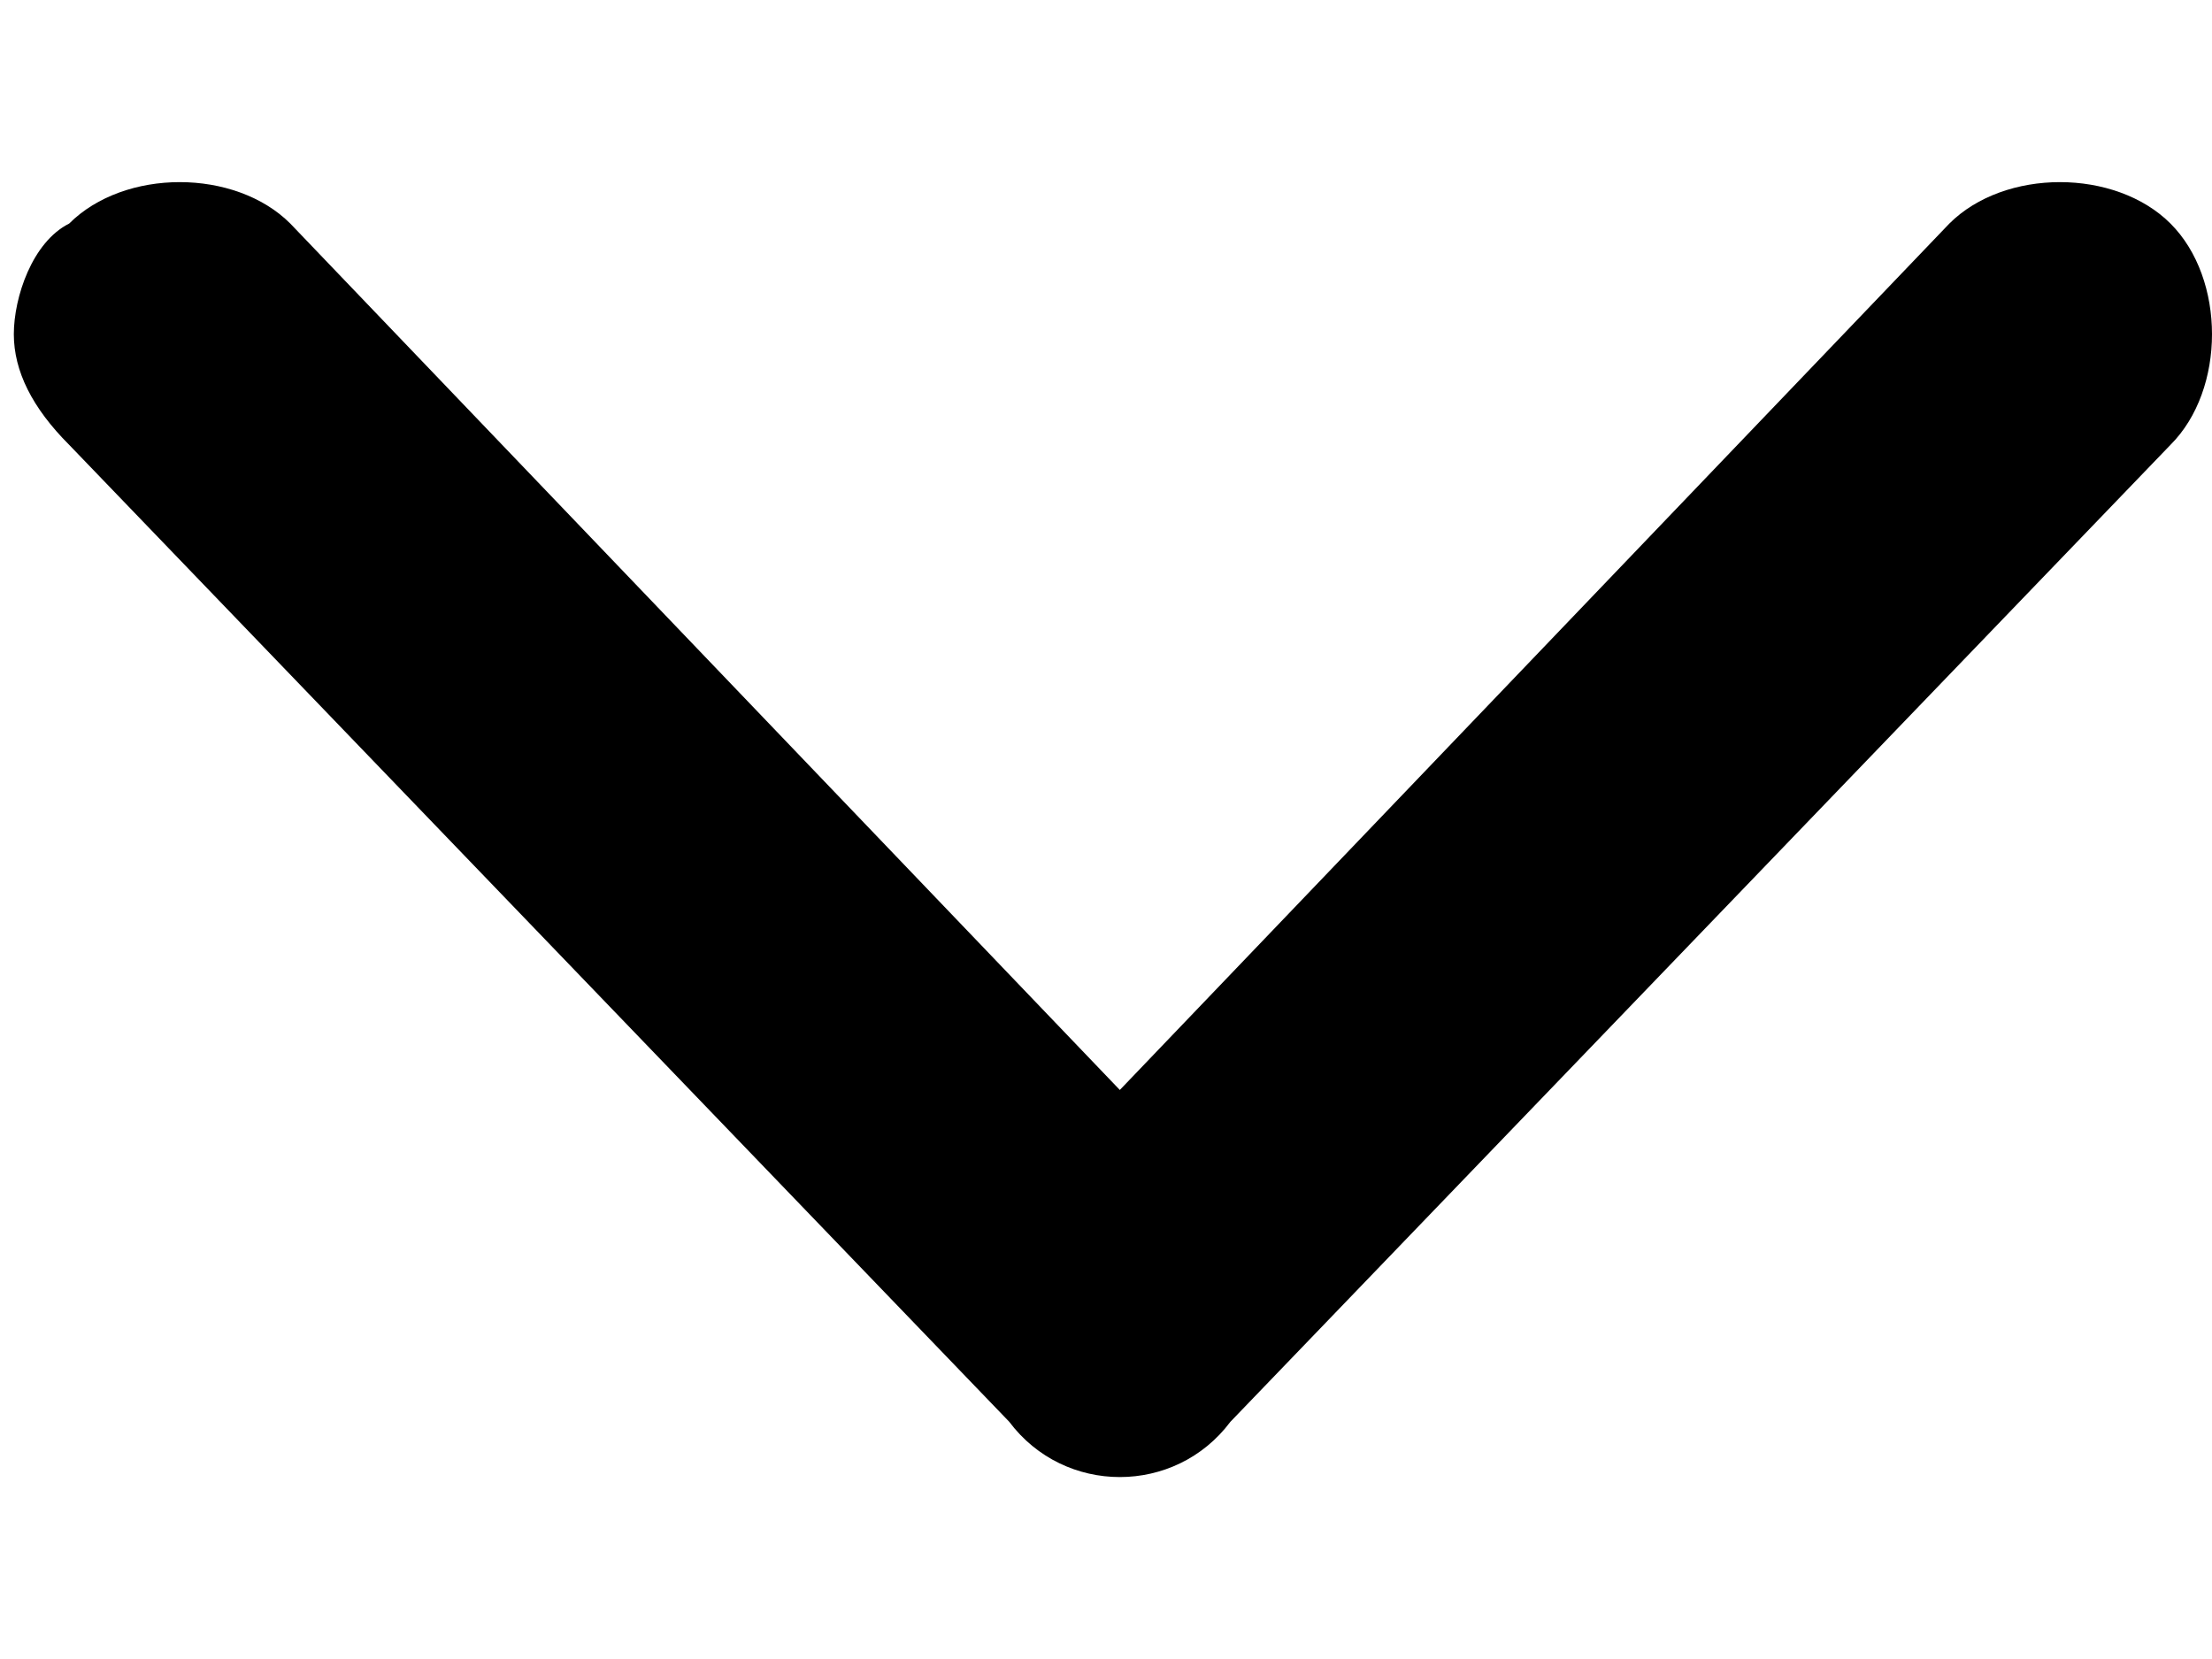
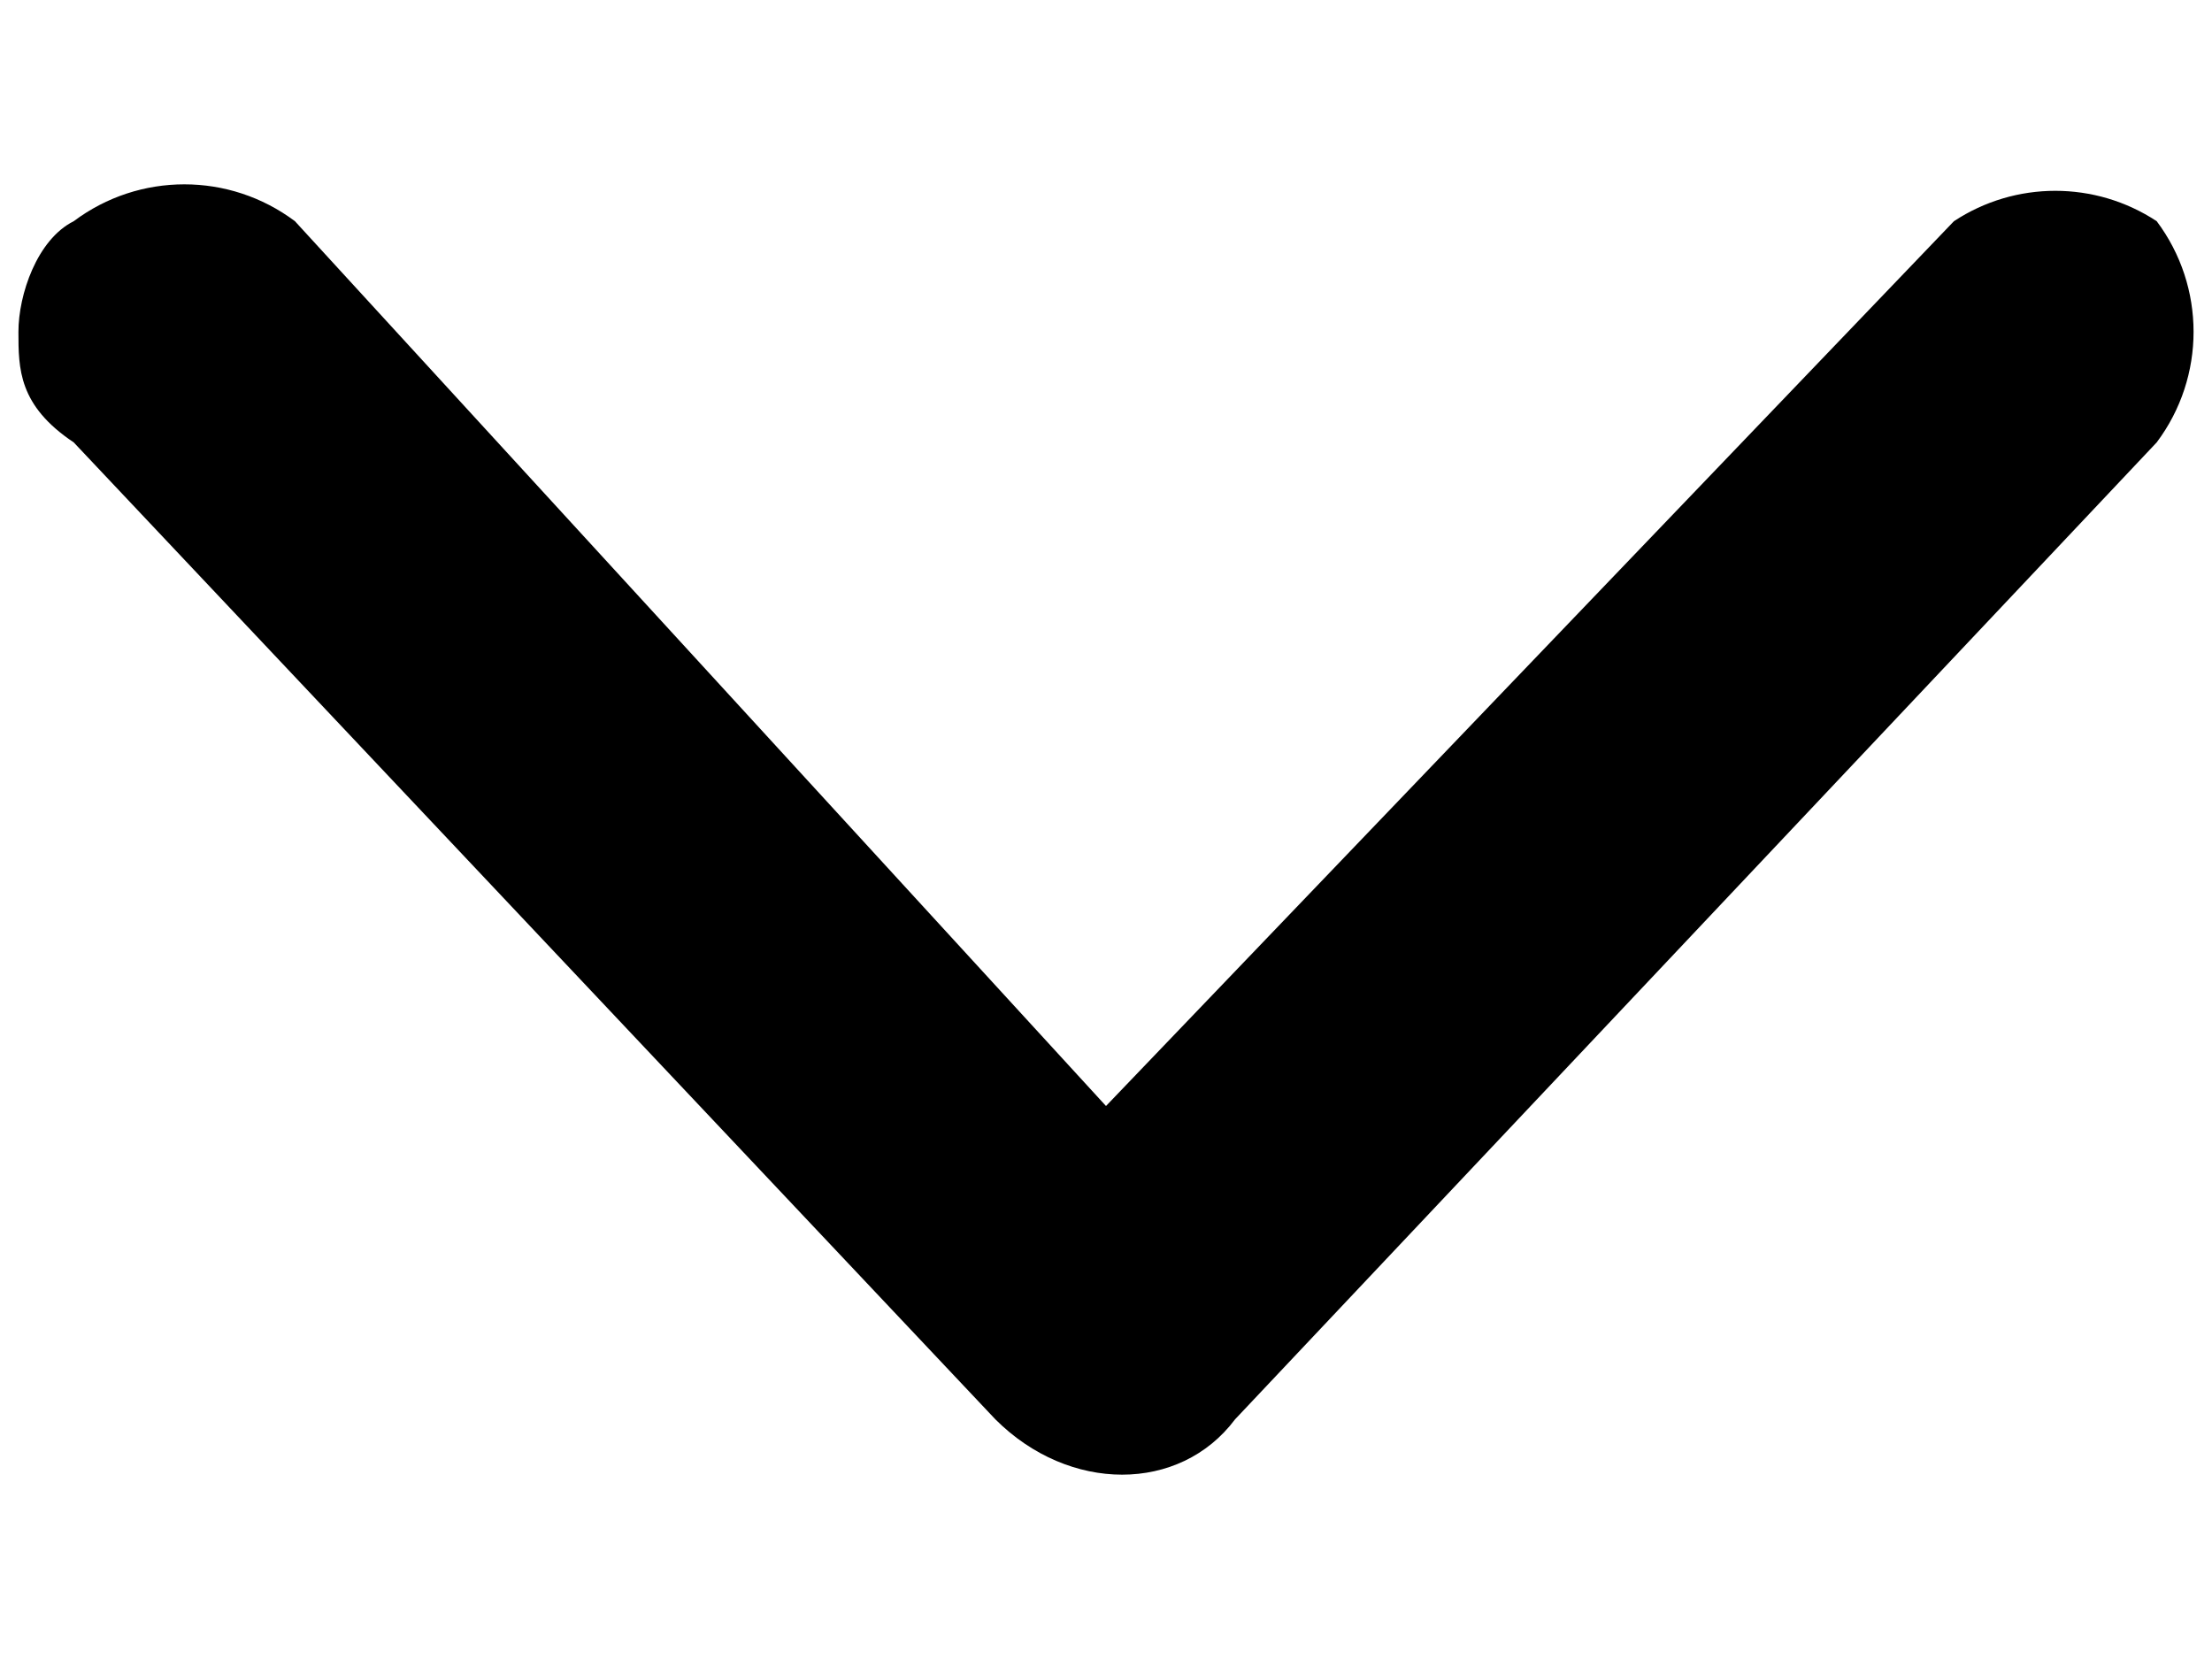
- <svg xmlns="http://www.w3.org/2000/svg" width="12" height="9" viewBox="0 0 12 9" fill="none">
-   <path d="M6.675 7.713L11.775 2.413C12.075 2.113 12.075 1.513 11.775 1.213C11.475 0.913 10.875 0.913 10.575 1.213L6.075 5.913L1.575 1.213C1.275 0.913 0.675 0.913 0.375 1.213C0.175 1.313 0.075 1.613 0.075 1.813C0.075 2.013 0.175 2.213 0.375 2.413L5.475 7.713C5.775 8.113 6.375 8.113 6.675 7.713Z" fill="black" />
+ <svg xmlns="http://www.w3.org/2000/svg" width="12" height="9" fill="none">
+   <path fill="#000" d="m6.7 7.7 5-5.3a1 1 0 0 0 0-1.2 1 1 0 0 0-1.1 0L6 6 1.6 1.2a1 1 0 0 0-1.2 0c-.2.1-.3.4-.3.6 0 .2 0 .4.3.6l5 5.3c.4.4 1 .4 1.3 0Z" />
</svg>
